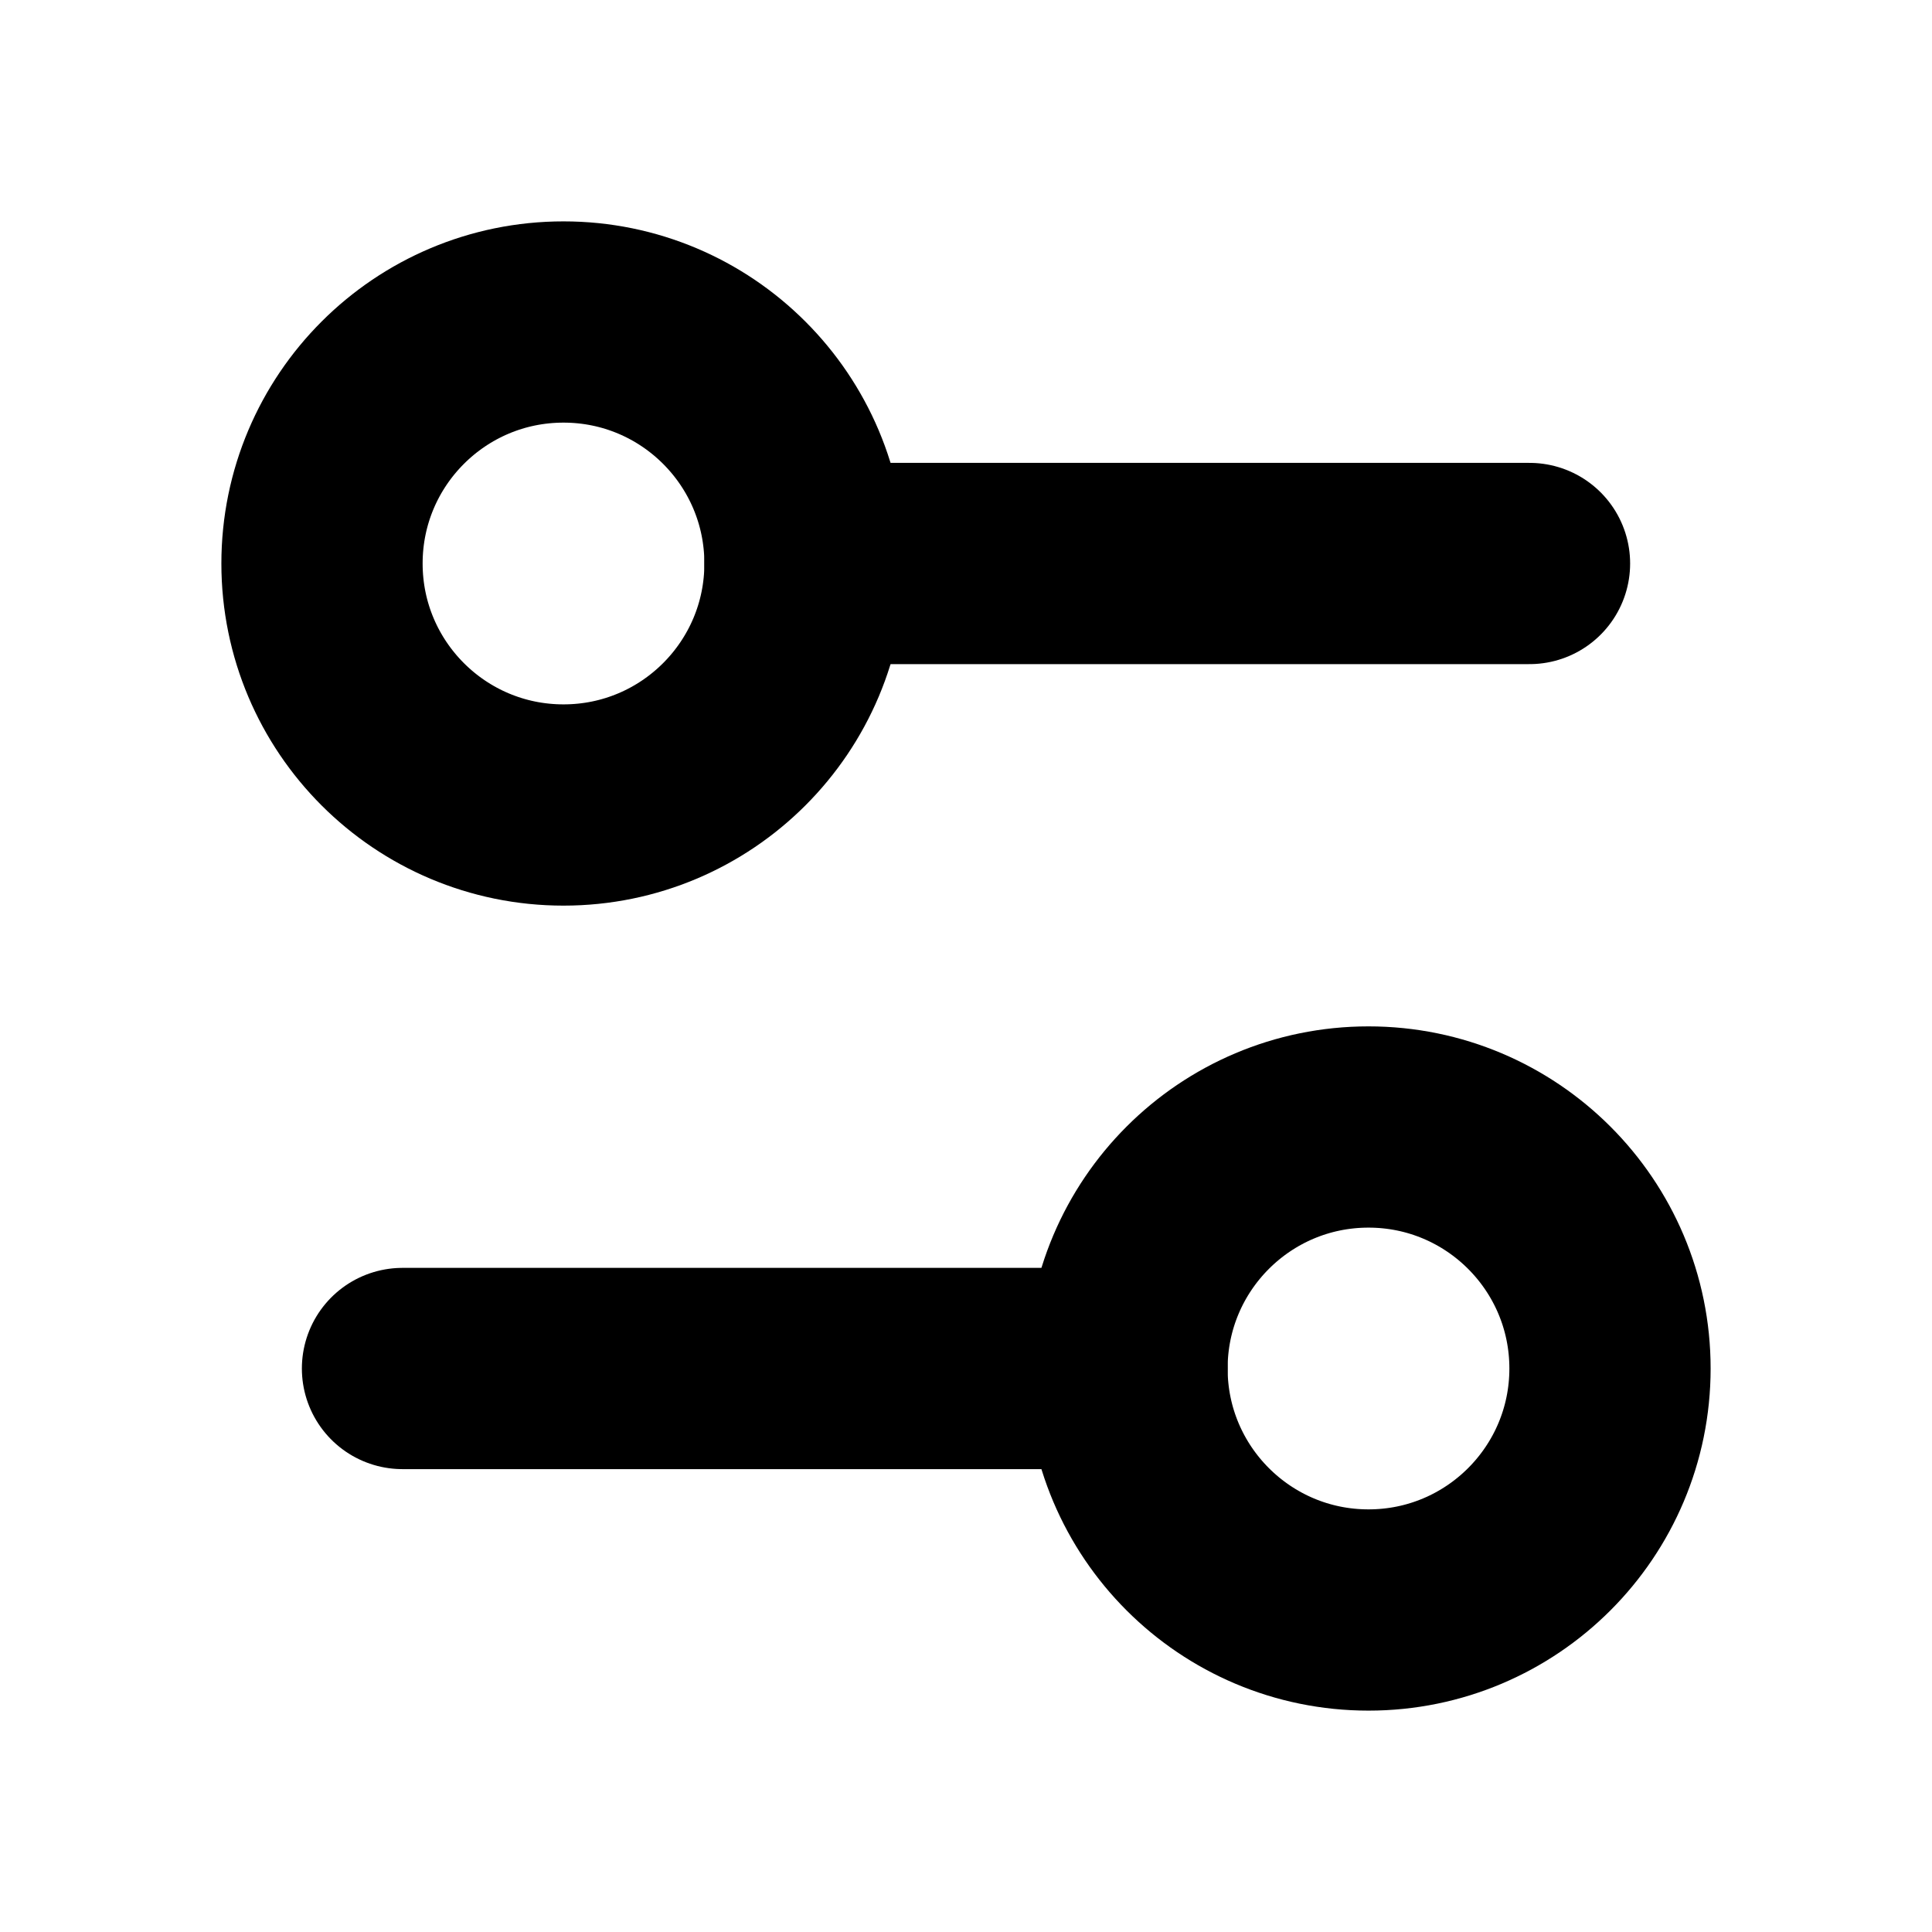
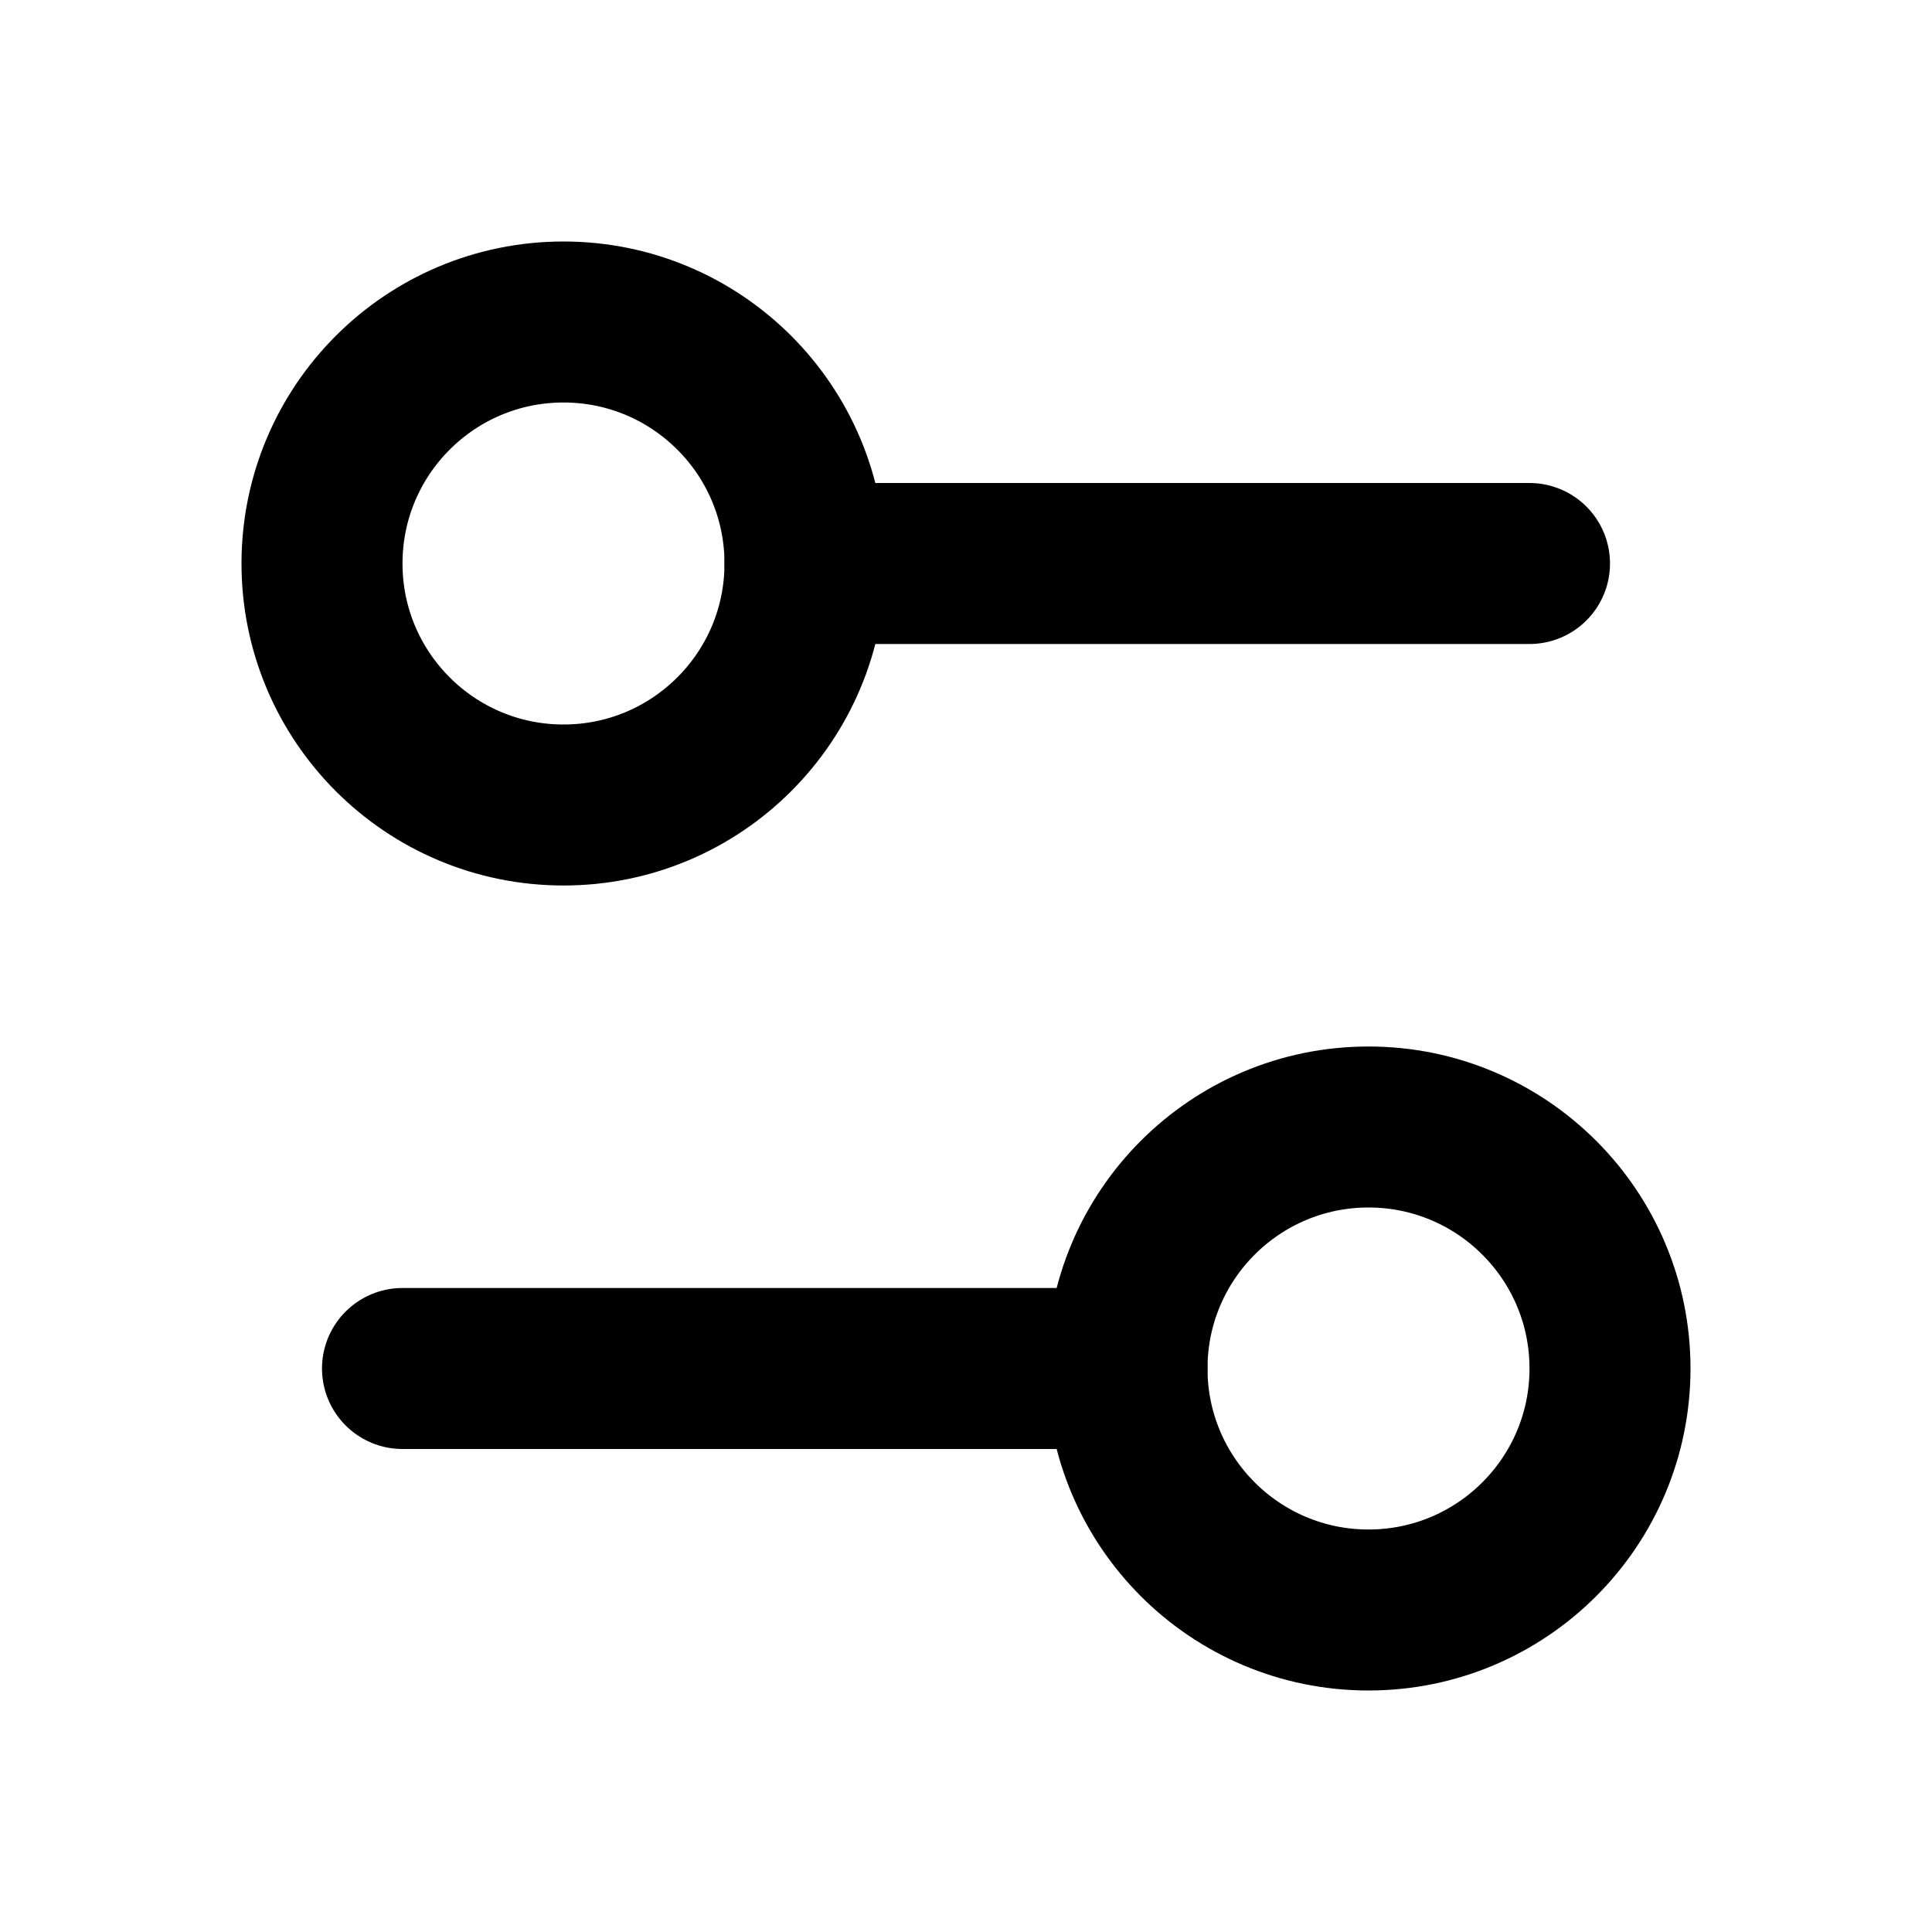
- <svg xmlns="http://www.w3.org/2000/svg" width="24" height="24" viewBox="0 0 24 24" fill="none" stroke="black" stroke-width="2.5" stroke-linecap="round" stroke-linejoin="round" class="lucide lucide-settings2-icon lucide-settings-2">
+ <svg xmlns="http://www.w3.org/2000/svg" width="24" height="24" viewBox="0 0 24 24" fill="none" stroke="black" stroke-width="2" stroke-linecap="round" stroke-linejoin="round" class="lucide lucide-settings2-icon lucide-settings-2">
  <path d="M14 17H5" />
  <path d="M19 7h-9" />
  <circle cx="17" cy="17" r="3" />
  <circle cx="7" cy="7" r="3" />
</svg>
